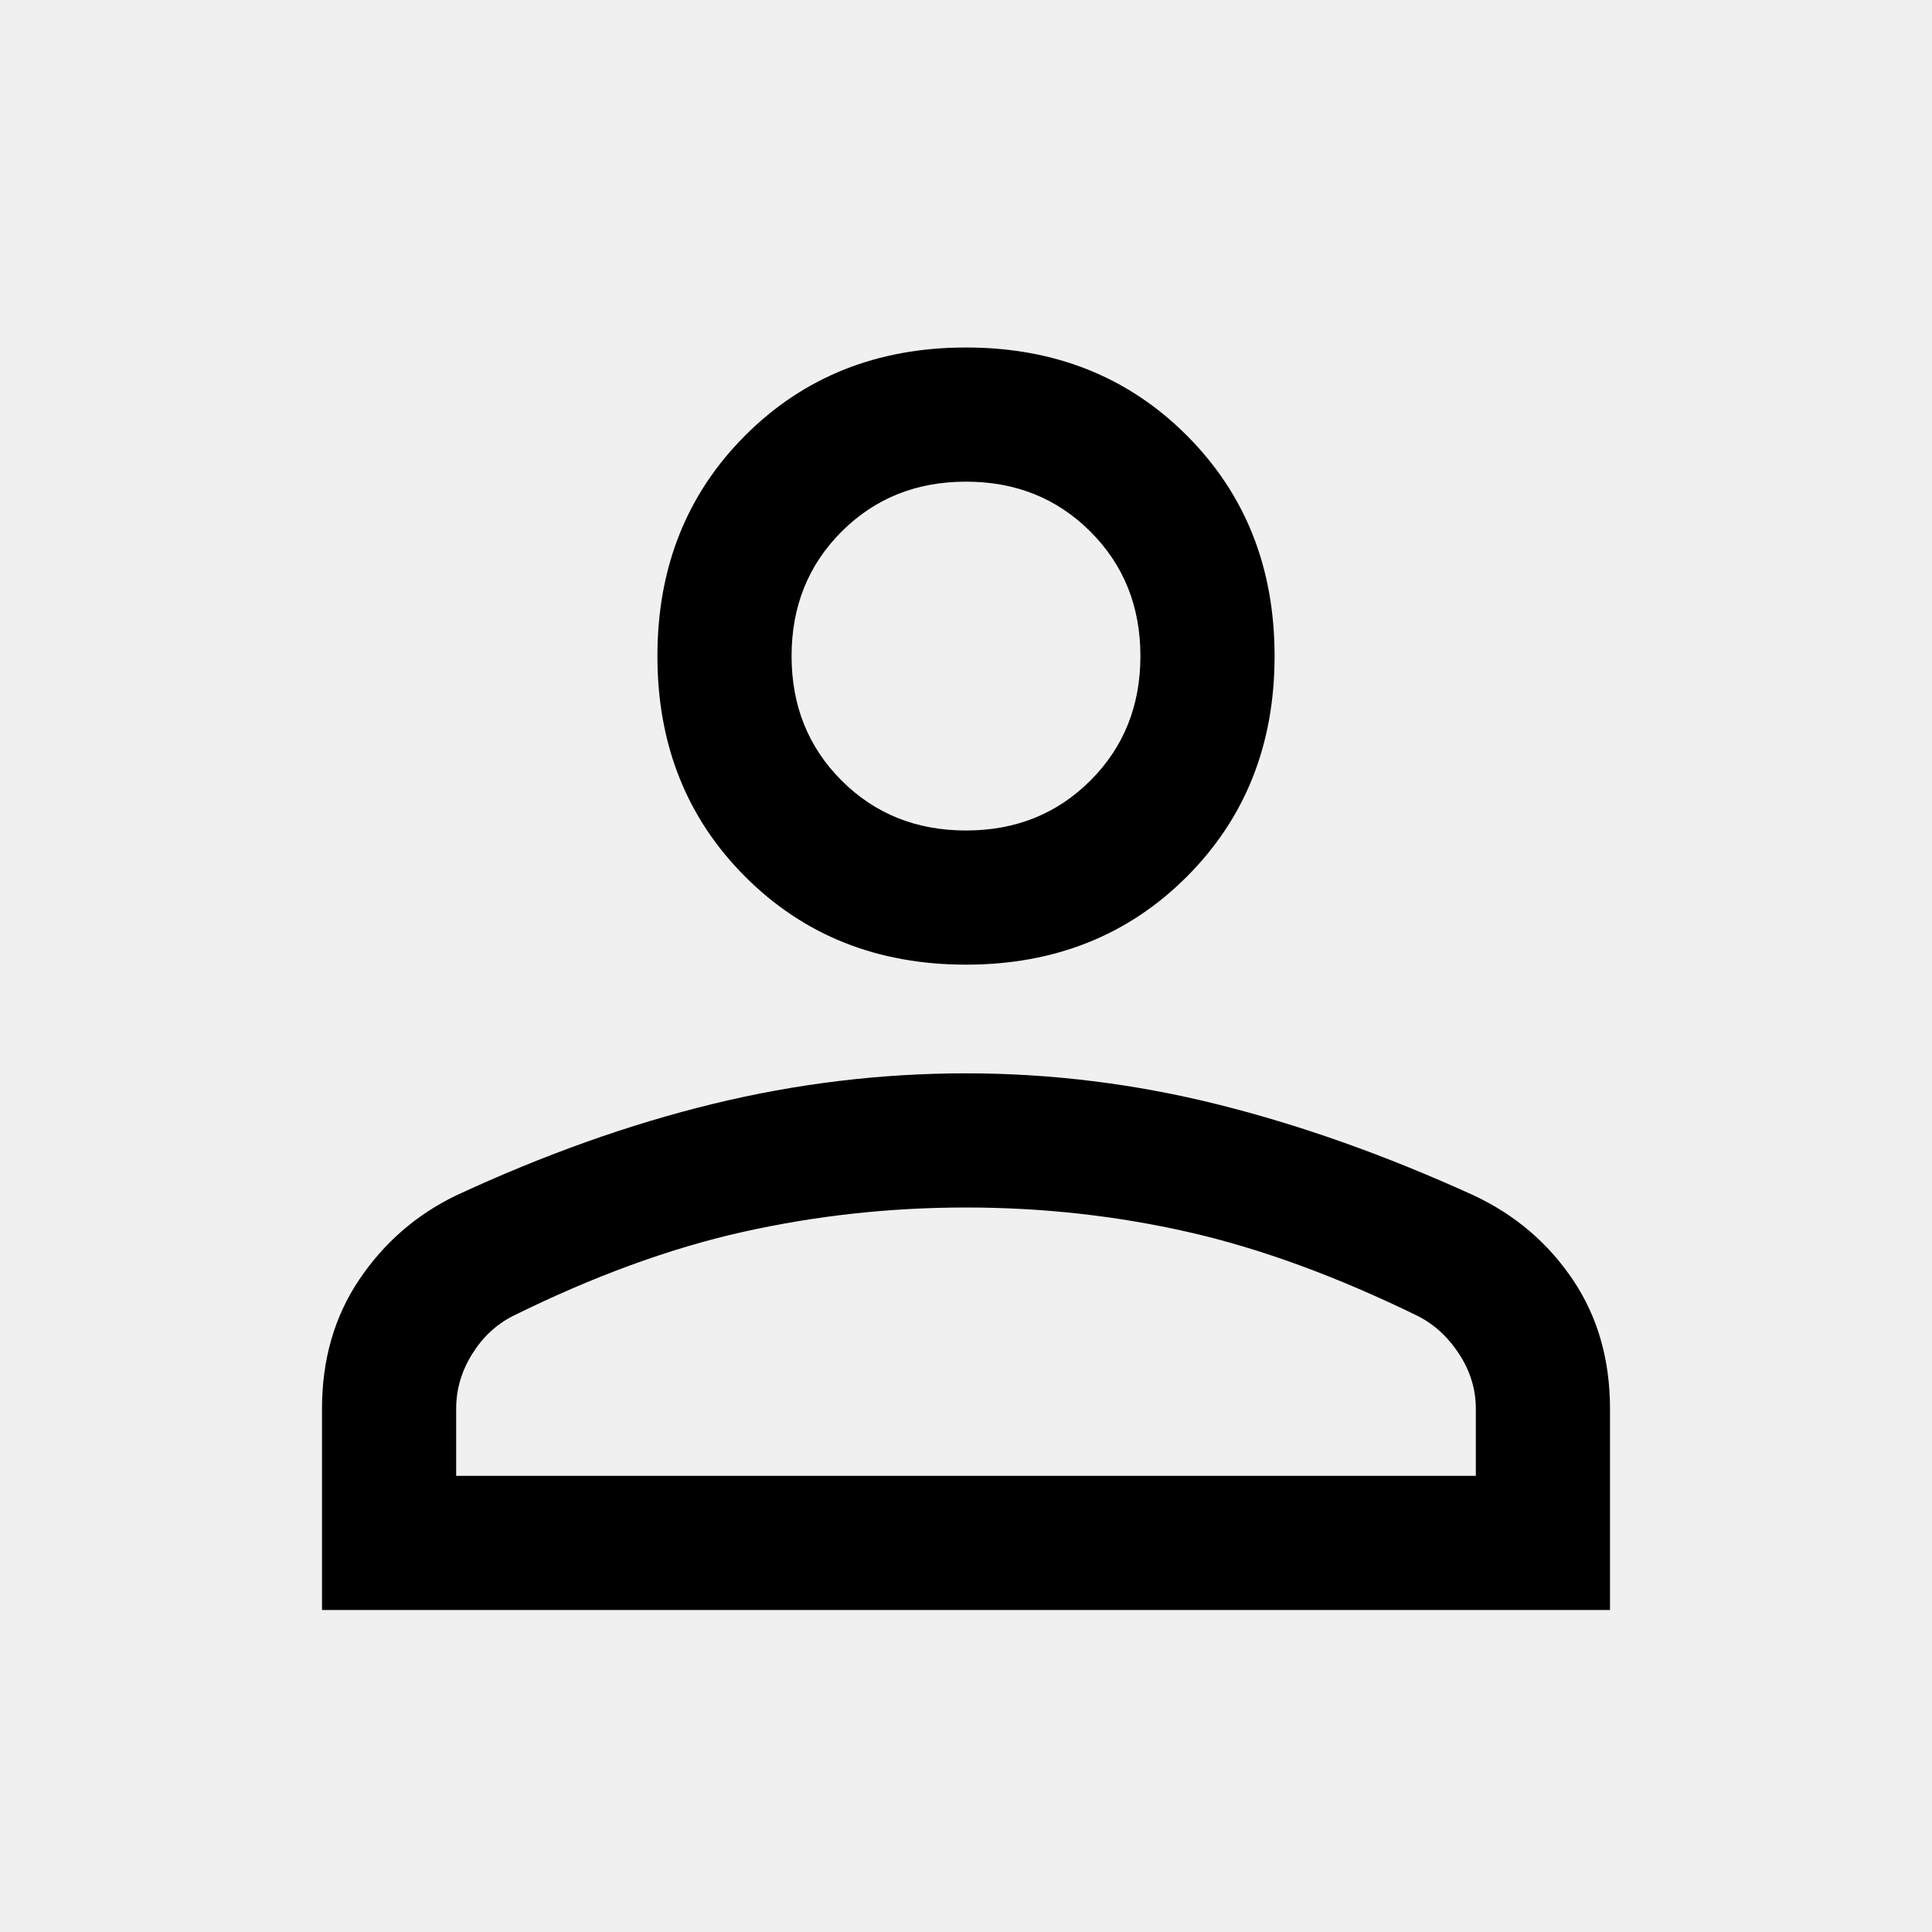
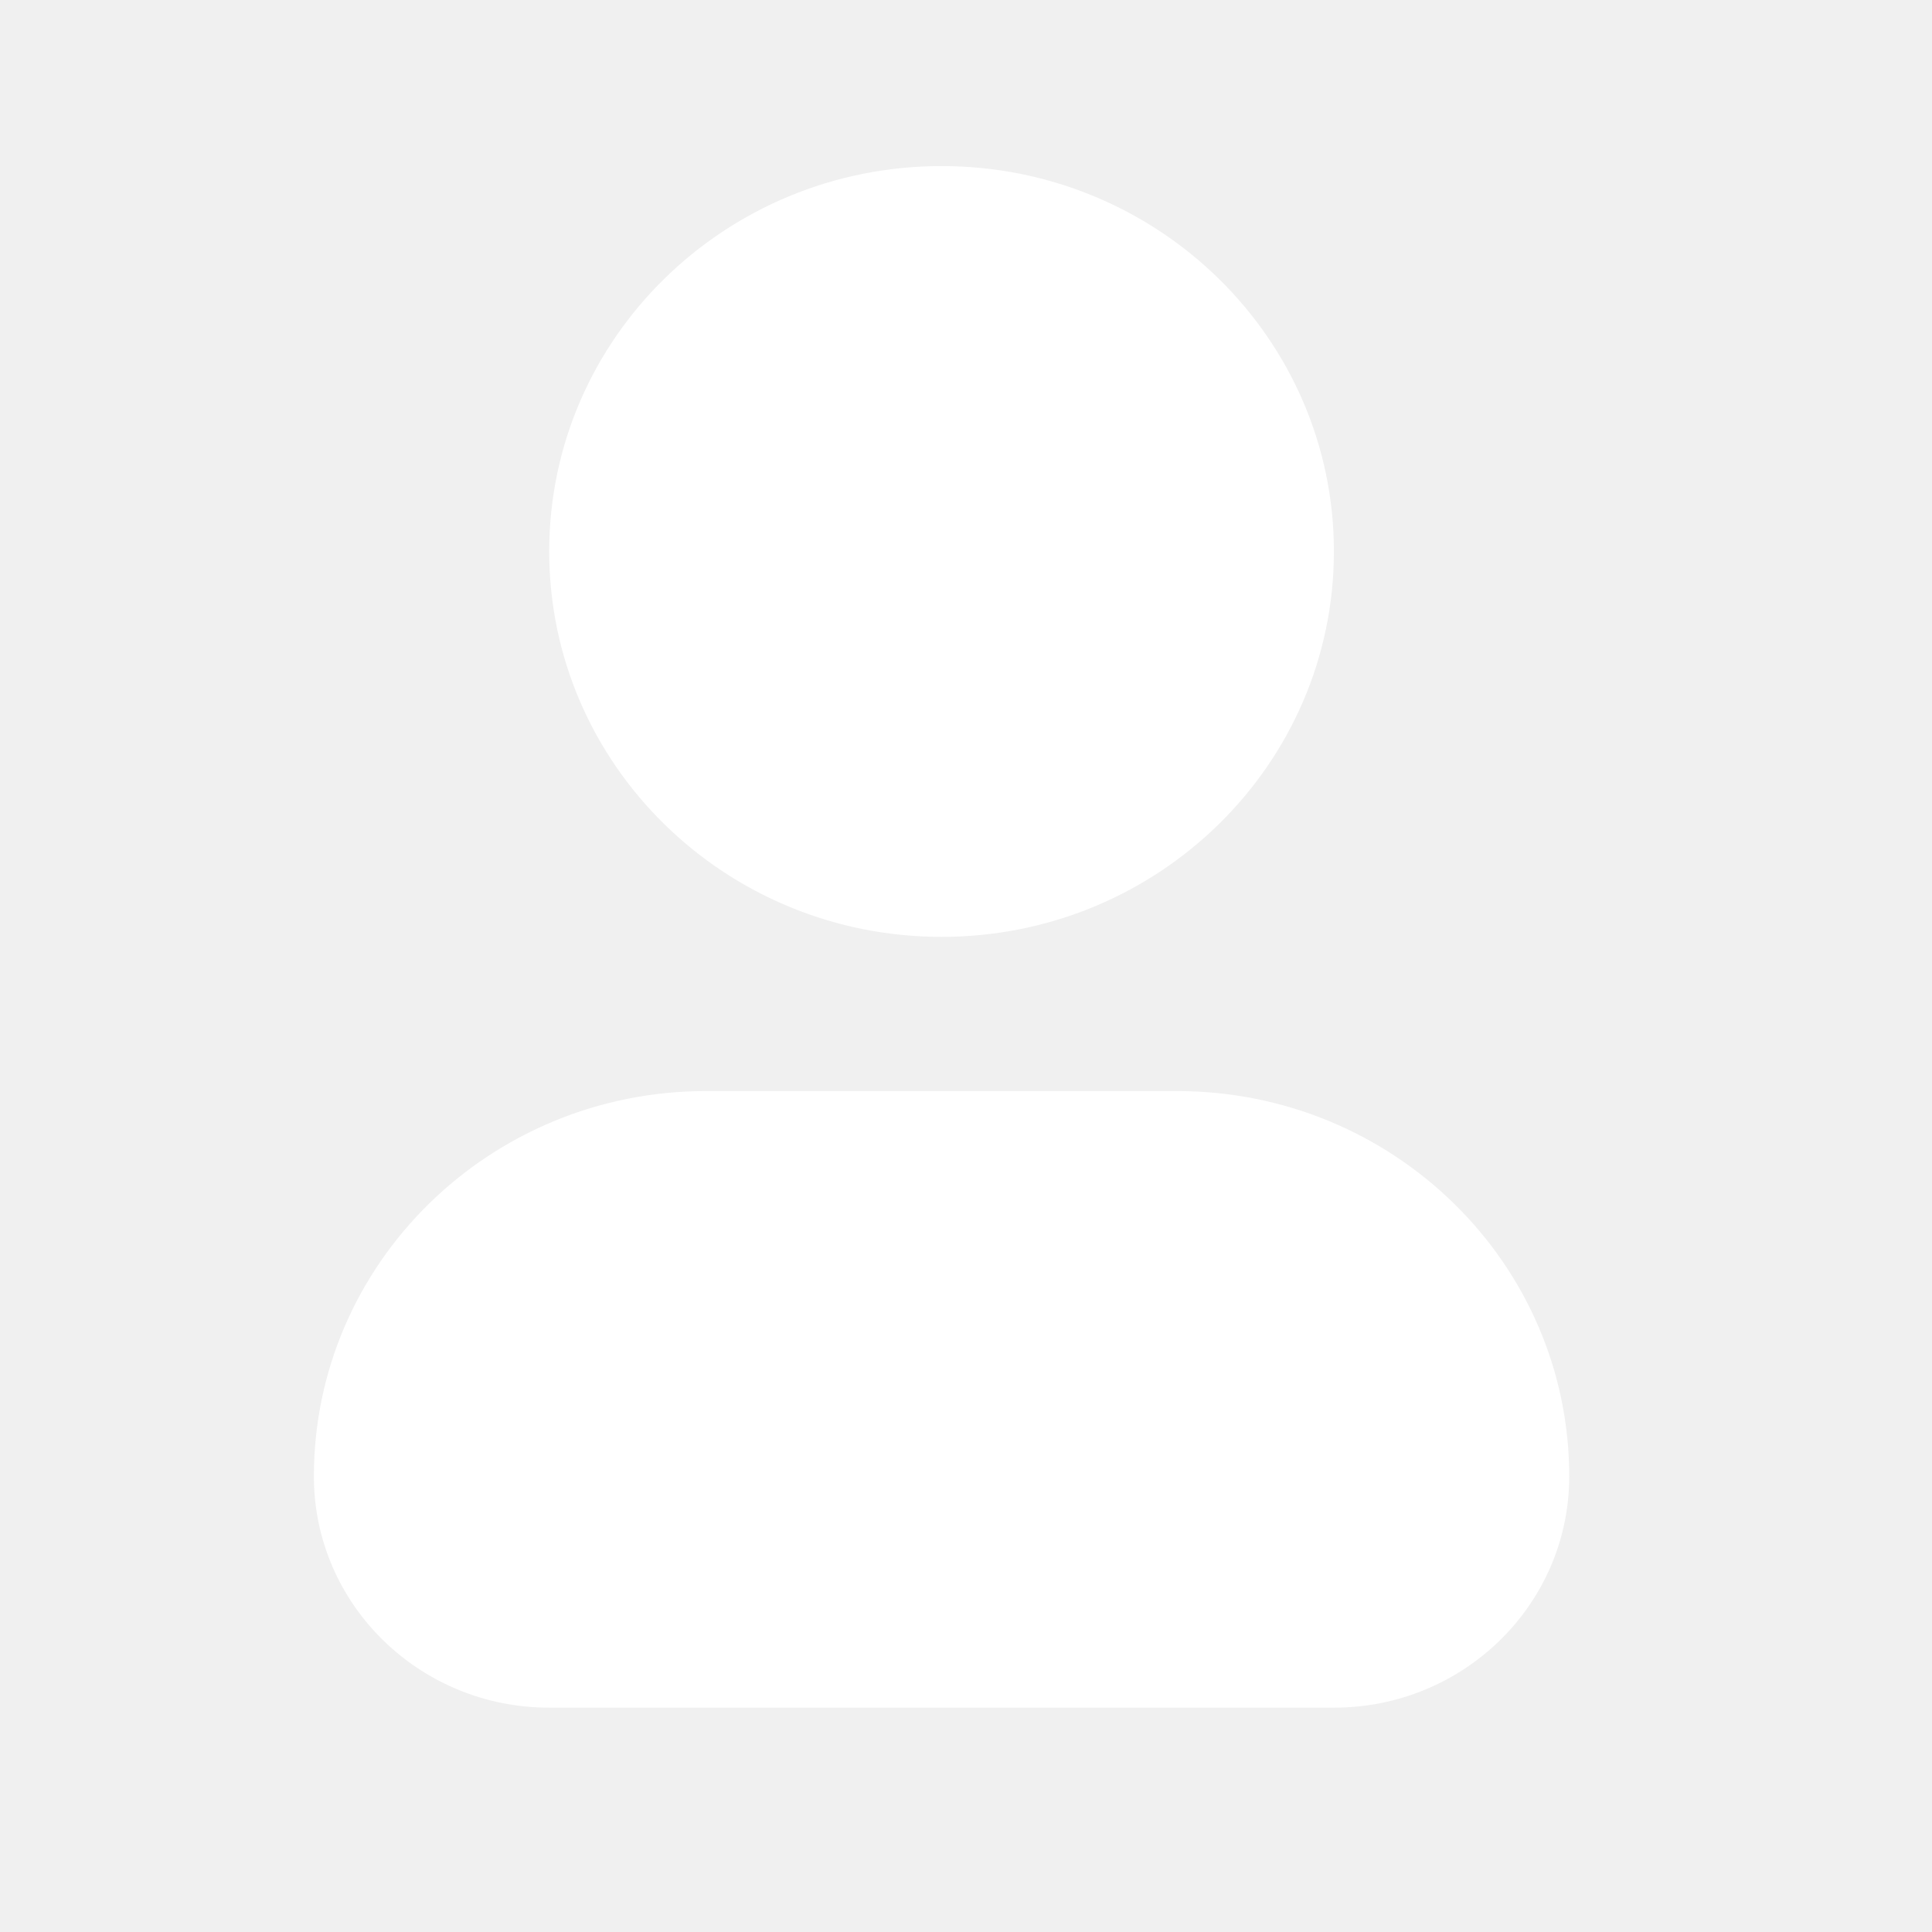
- <svg xmlns="http://www.w3.org/2000/svg" height="40" viewBox="0 96 960 960" width="40">
-   <path d="M480 575.333q-66 0-109.667-43.666Q326.667 488 326.667 422t43.666-109.666Q414 268.667 480 268.667t109.667 43.667Q633.333 356 633.333 422t-43.666 109.667Q546 575.333 480 575.333ZM160 896V796q0-36.666 18.5-64.166T226.667 690Q292 659.667 354.333 644.5 416.667 629.334 480 629.334t125.333 15.5q62 15.5 127.281 45.296 30.534 14.417 48.96 41.81Q800 759.334 800 796v100H160Zm66.666-66.666h506.668V796q0-14.333-8.167-27t-20.5-19Q644 720.333 590.333 708.167 536.667 696 480 696t-111 12.167Q314.667 720.333 254.667 750q-12.334 6.333-20.167 19-7.834 12.667-7.834 27v33.334ZM480 508.667q37 0 61.833-24.833Q566.667 459 566.667 422t-24.834-61.833Q517 335.333 480 335.333t-61.833 24.834Q393.333 385 393.333 422t24.834 61.834Q443 508.667 480 508.667ZM480 422Zm0 407.334Z" />
+ <svg xmlns="http://www.w3.org/2000/svg" width="26" height="26" viewBox="0 0 26 26" fill="none">
+   <path d="M9.503 14.683C6.587 14.683 4.224 17.005 4.224 19.869C4.224 21.588 5.642 22.981 7.391 22.981H17.951C19.7 22.981 21.118 21.588 21.118 19.869C21.118 17.005 18.755 14.683 15.839 14.683H9.503Z" fill="white" />
+   <path d="M12.671 2.235C9.755 2.235 7.391 4.557 7.391 7.421C7.391 10.286 9.755 12.608 12.671 12.608C15.587 12.608 17.951 10.286 17.951 7.421C17.951 4.557 15.587 2.235 12.671 2.235Z" fill="white" />
</svg>
